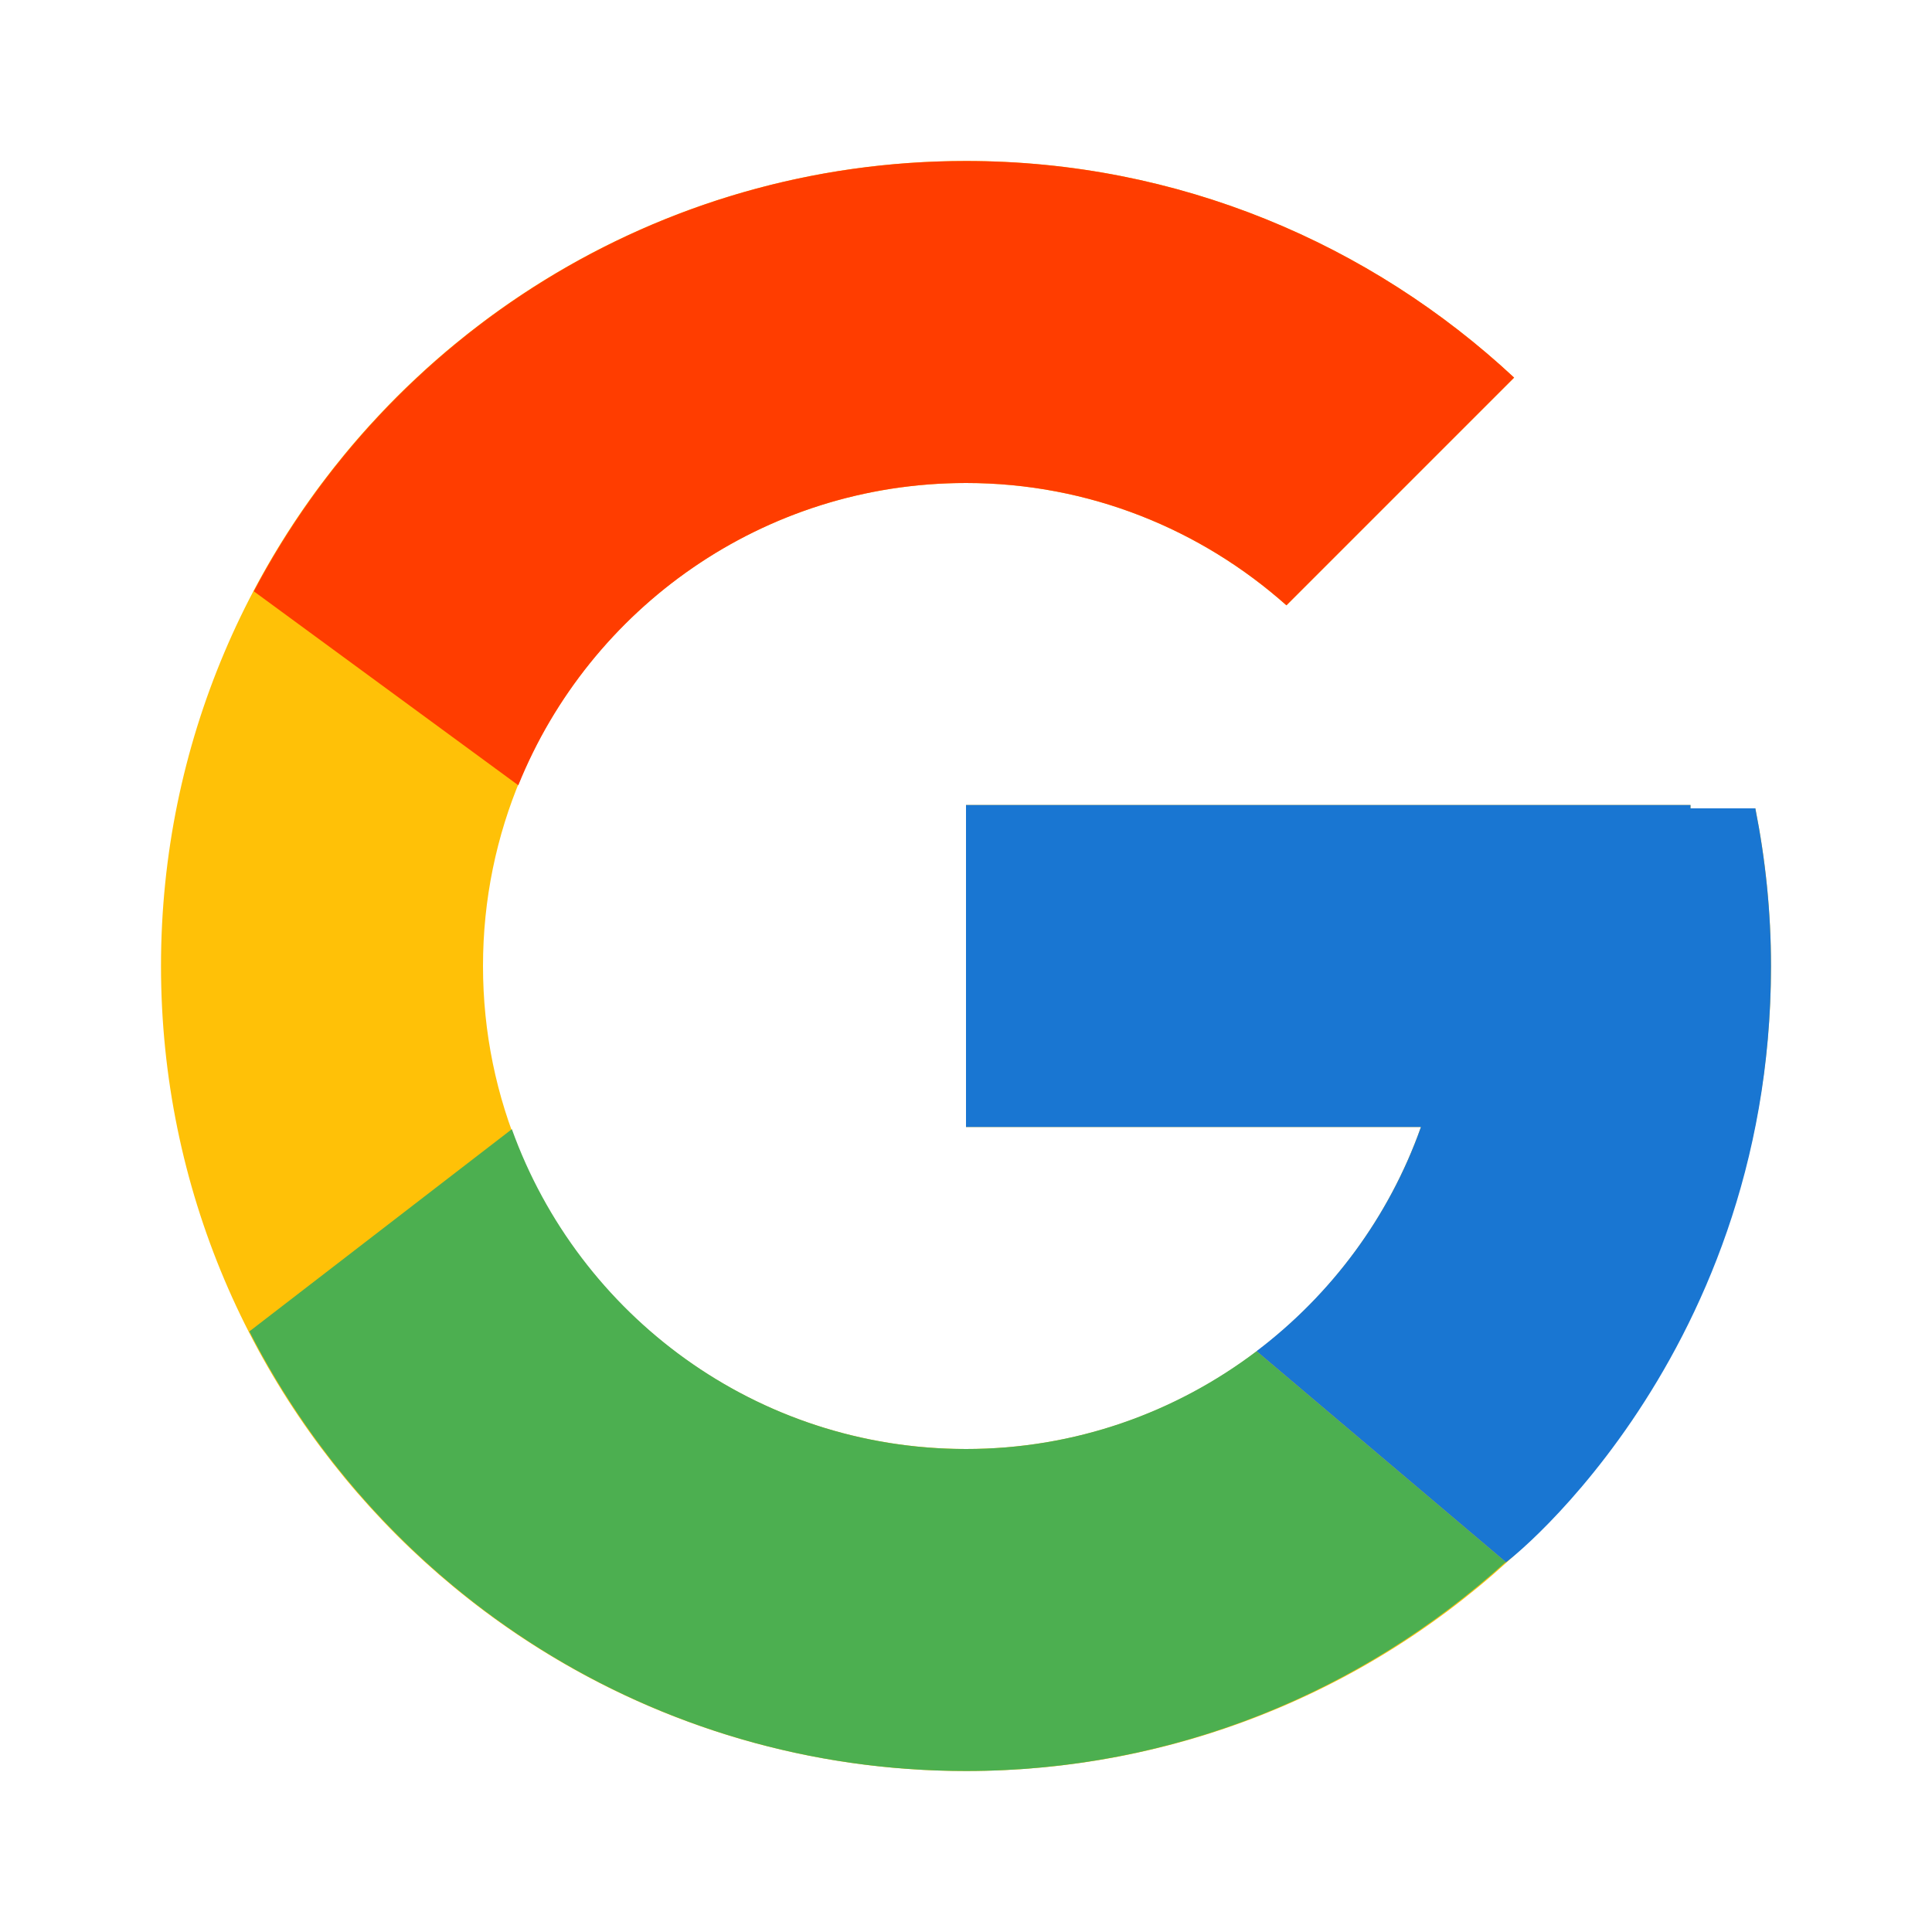
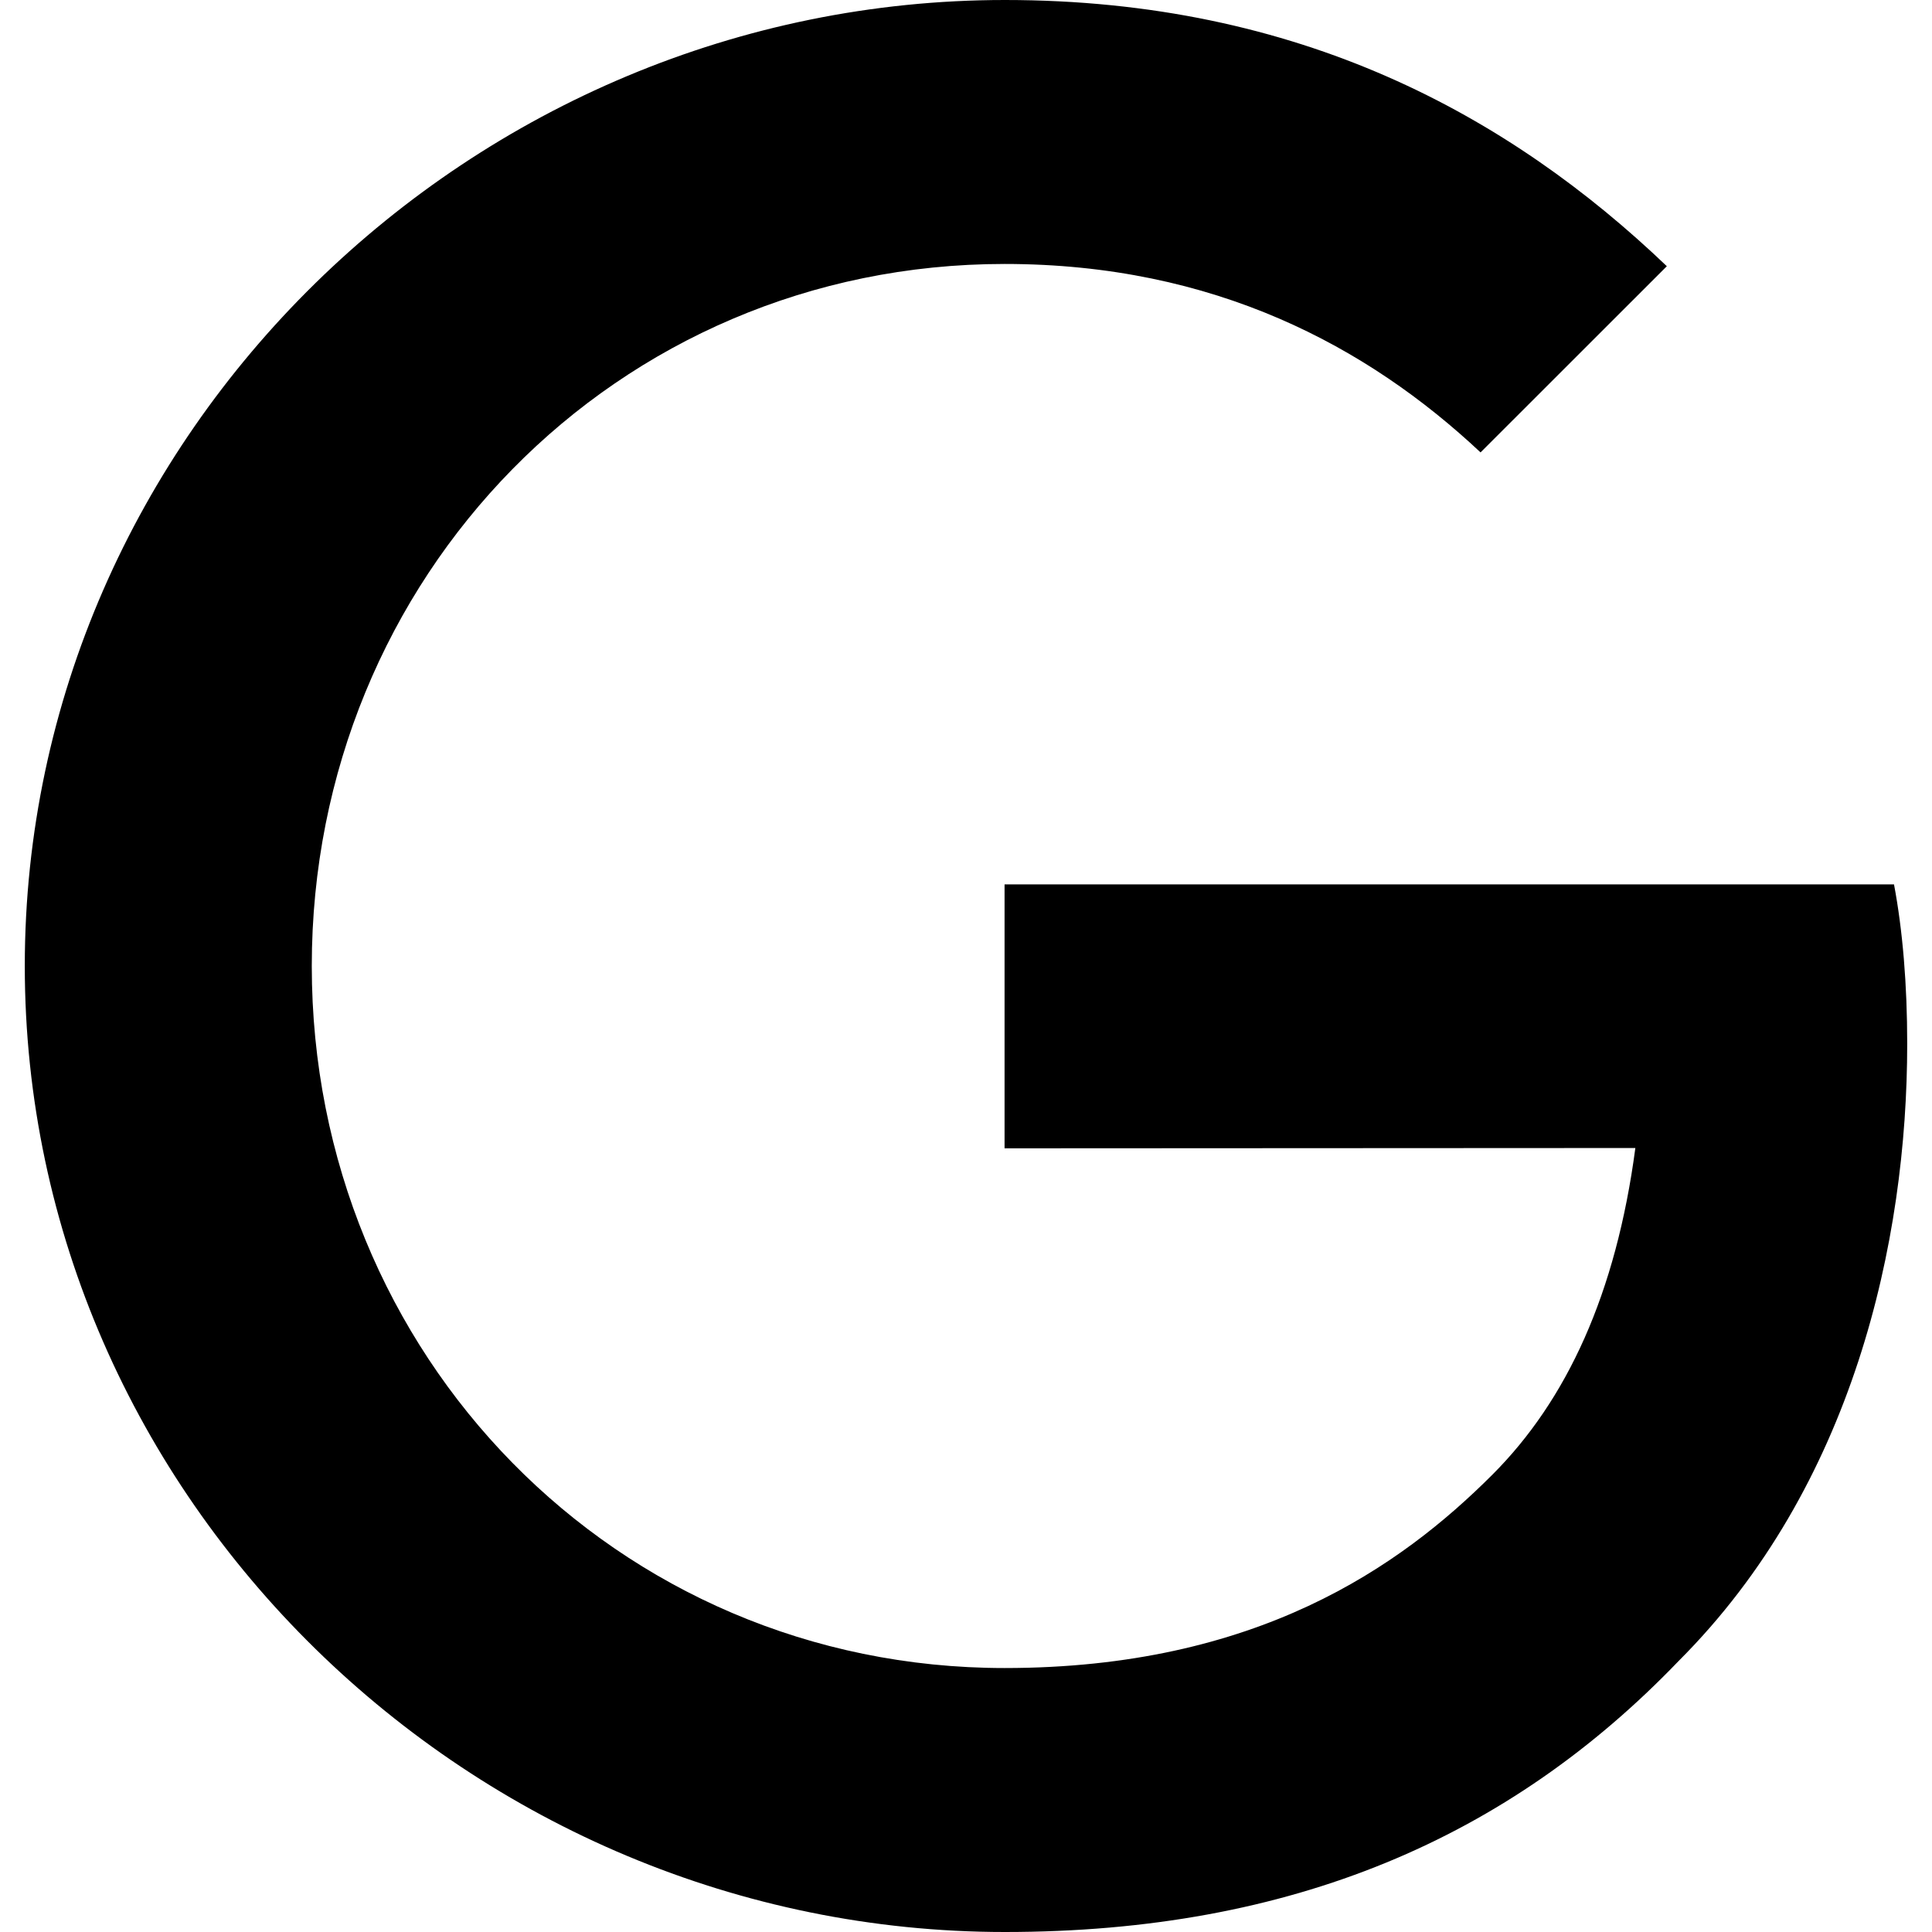
- <svg xmlns="http://www.w3.org/2000/svg" viewBox="0 0 48 48" width="48px" height="48px">
-   <path fill="#FFC107" d="M43.611,20.083H42V20H24v8h11.303c-1.649,4.657-6.08,8-11.303,8c-6.627,0-12-5.373-12-12c0-6.627,5.373-12,12-12c3.059,0,5.842,1.154,7.961,3.039l5.657-5.657C34.046,6.053,29.268,4,24,4C12.955,4,4,12.955,4,24c0,11.045,8.955,20,20,20c11.045,0,20-8.955,20-20C44,22.659,43.862,21.35,43.611,20.083z" />
-   <path fill="#FF3D00" d="M6.306,14.691l6.571,4.819C14.655,15.108,18.961,12,24,12c3.059,0,5.842,1.154,7.961,3.039l5.657-5.657C34.046,6.053,29.268,4,24,4C16.318,4,9.656,8.337,6.306,14.691z" />
-   <path fill="#4CAF50" d="M24,44c5.166,0,9.86-1.977,13.409-5.192l-6.19-5.238C29.211,35.091,26.715,36,24,36c-5.202,0-9.619-3.317-11.283-7.946l-6.522,5.025C9.505,39.556,16.227,44,24,44z" />
-   <path fill="#1976D2" d="M43.611,20.083H42V20H24v8h11.303c-0.792,2.237-2.231,4.166-4.087,5.571c0.001-0.001,0.002-0.001,0.003-0.002l6.19,5.238C36.971,39.205,44,34,44,24C44,22.659,43.862,21.35,43.611,20.083z" />
+ <svg xmlns="http://www.w3.org/2000/svg" version="1.1" id="Capa_1" x="0px" y="0px" viewBox="0 0 24 24" style="enable-background:new 0 0 24 24;" xml:space="preserve" width="512" height="512">
+   <g>
+     <path d="M12.479,14.265v-3.279h11.049c0.108,0.571,0.164,1.247,0.164,1.979c0,2.46-0.672,5.502-2.84,7.669   C18.744,22.829,16.051,24,12.483,24C5.869,24,0.308,18.613,0.308,12S5.869,0,12.483,0c3.659,0,6.265,1.436,8.223,3.307L18.392,5.62   c-1.404-1.317-3.307-2.341-5.913-2.341C7.65,3.279,3.873,7.171,3.873,12s3.777,8.721,8.606,8.721c3.132,0,4.916-1.258,6.059-2.401   c0.927-0.927,1.537-2.251,1.777-4.059L12.479,14.265z" />
+   </g>
</svg>
